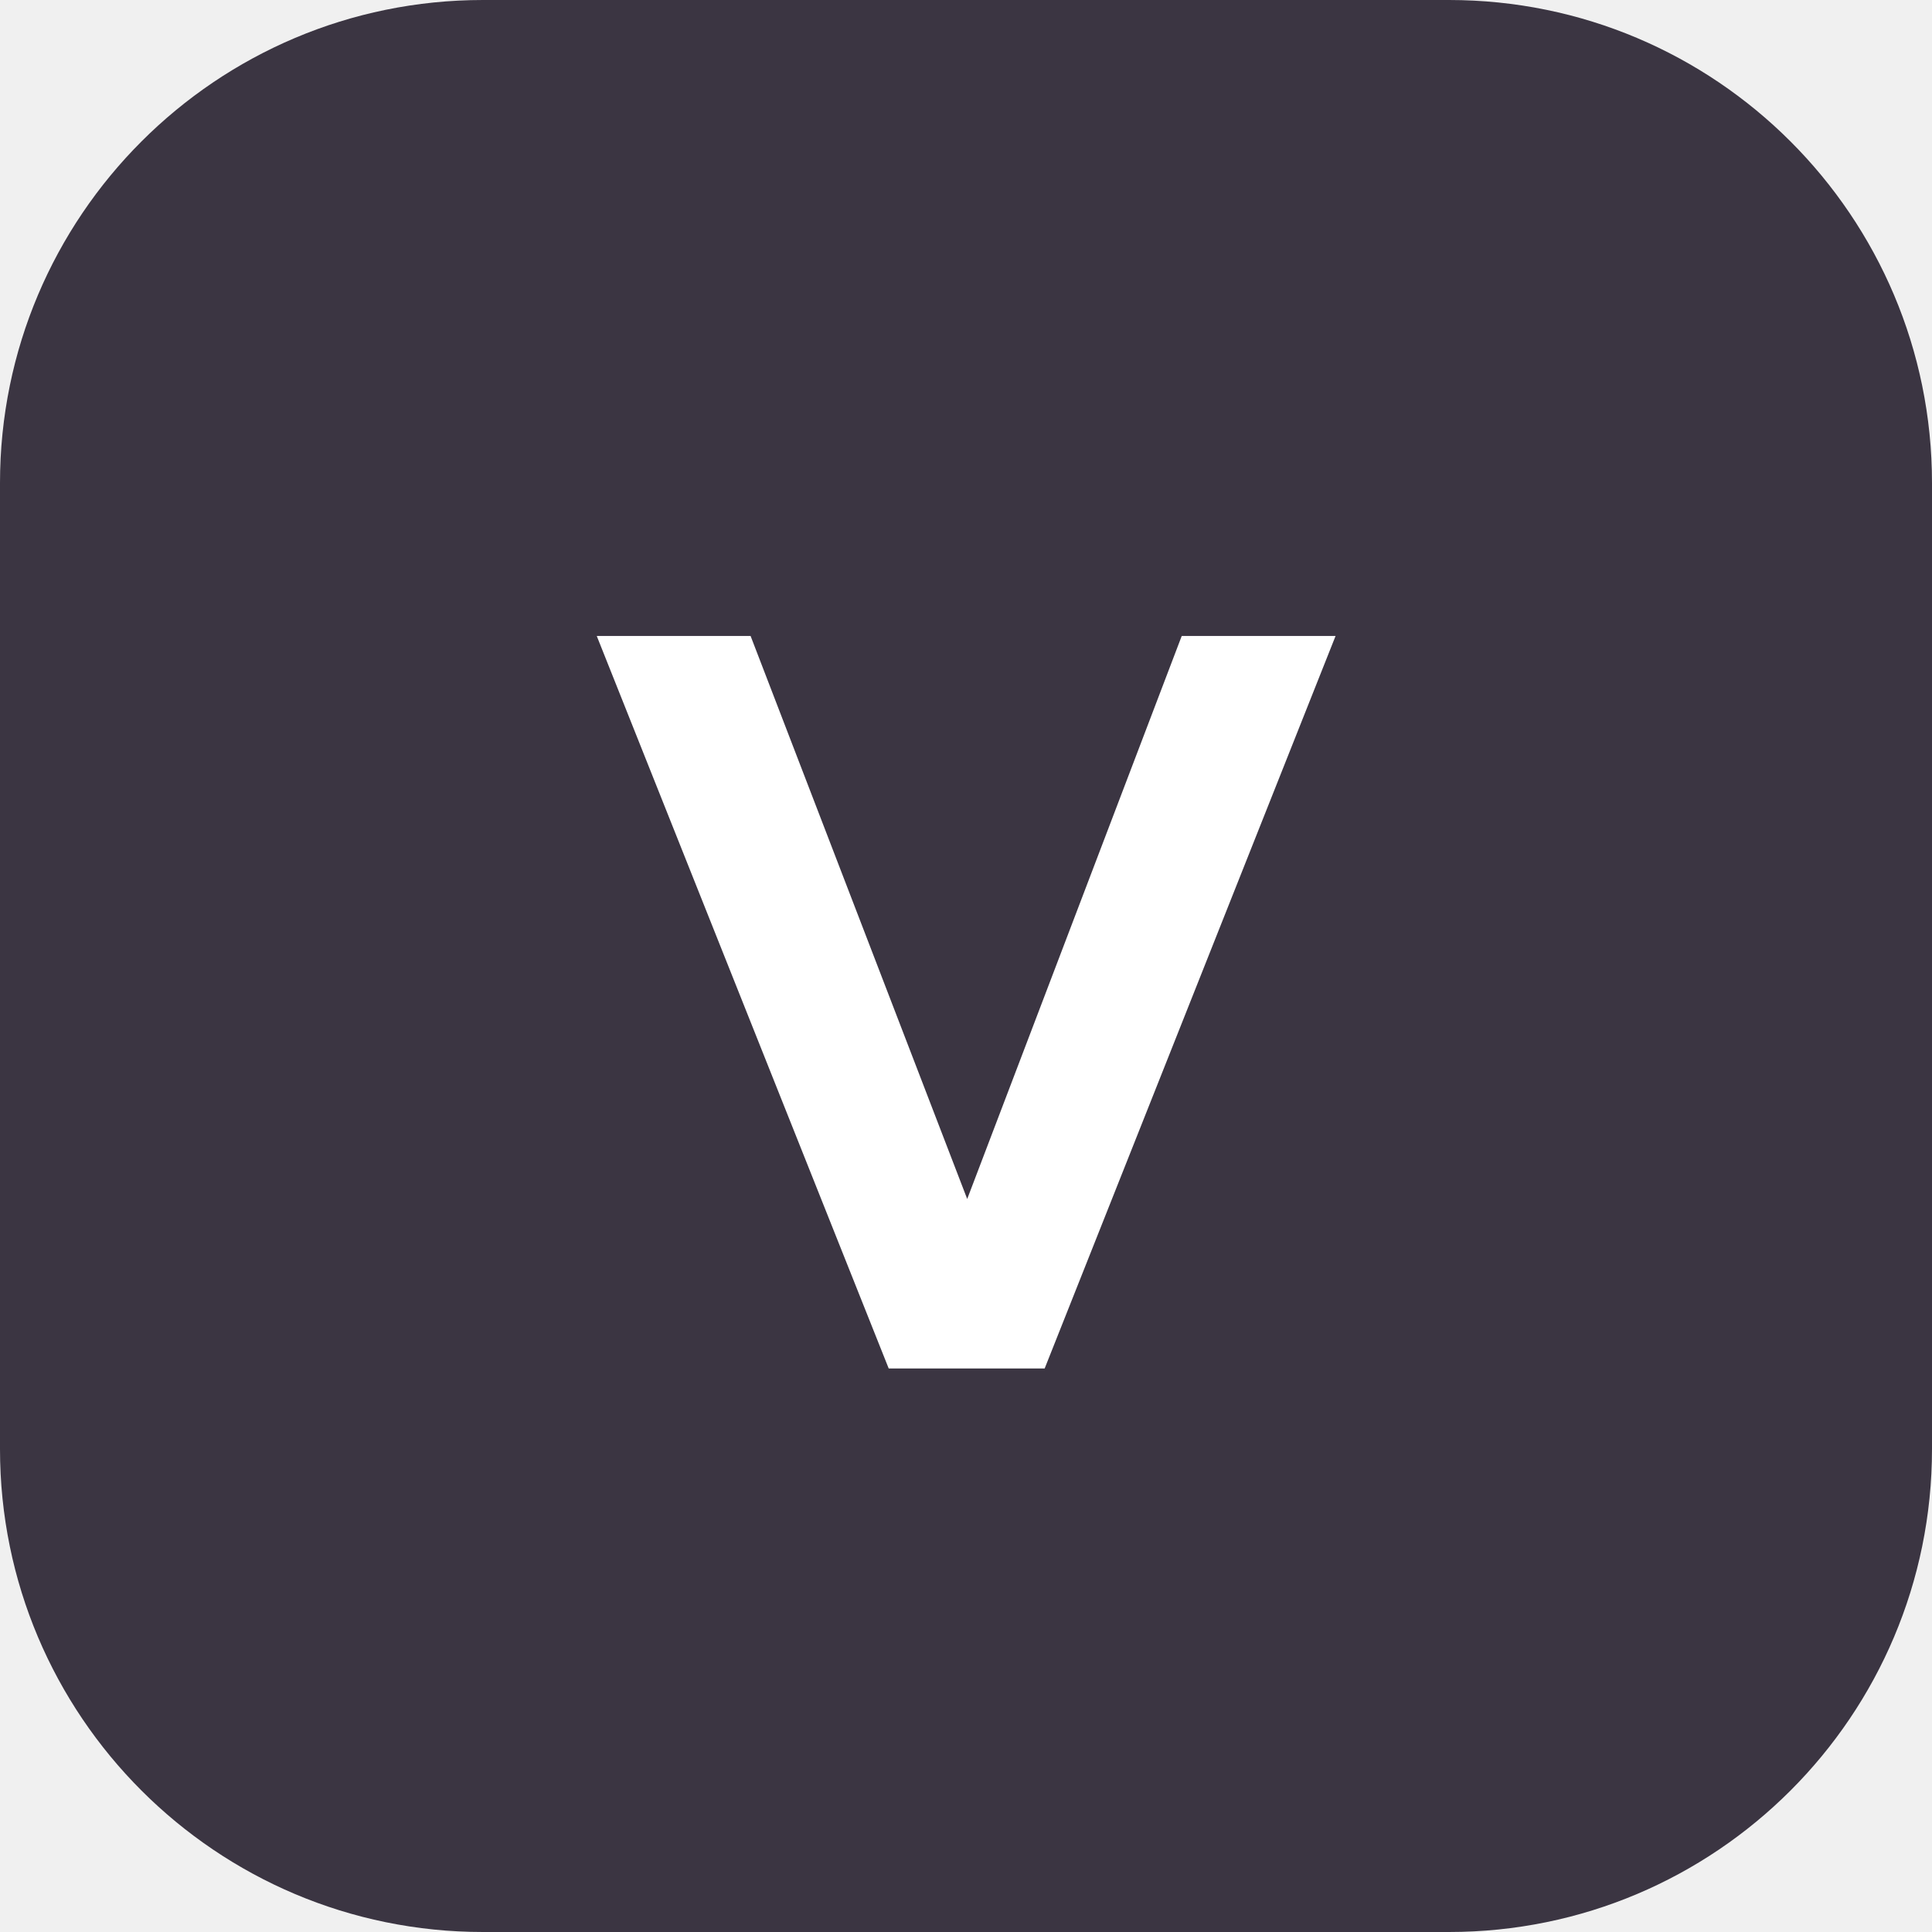
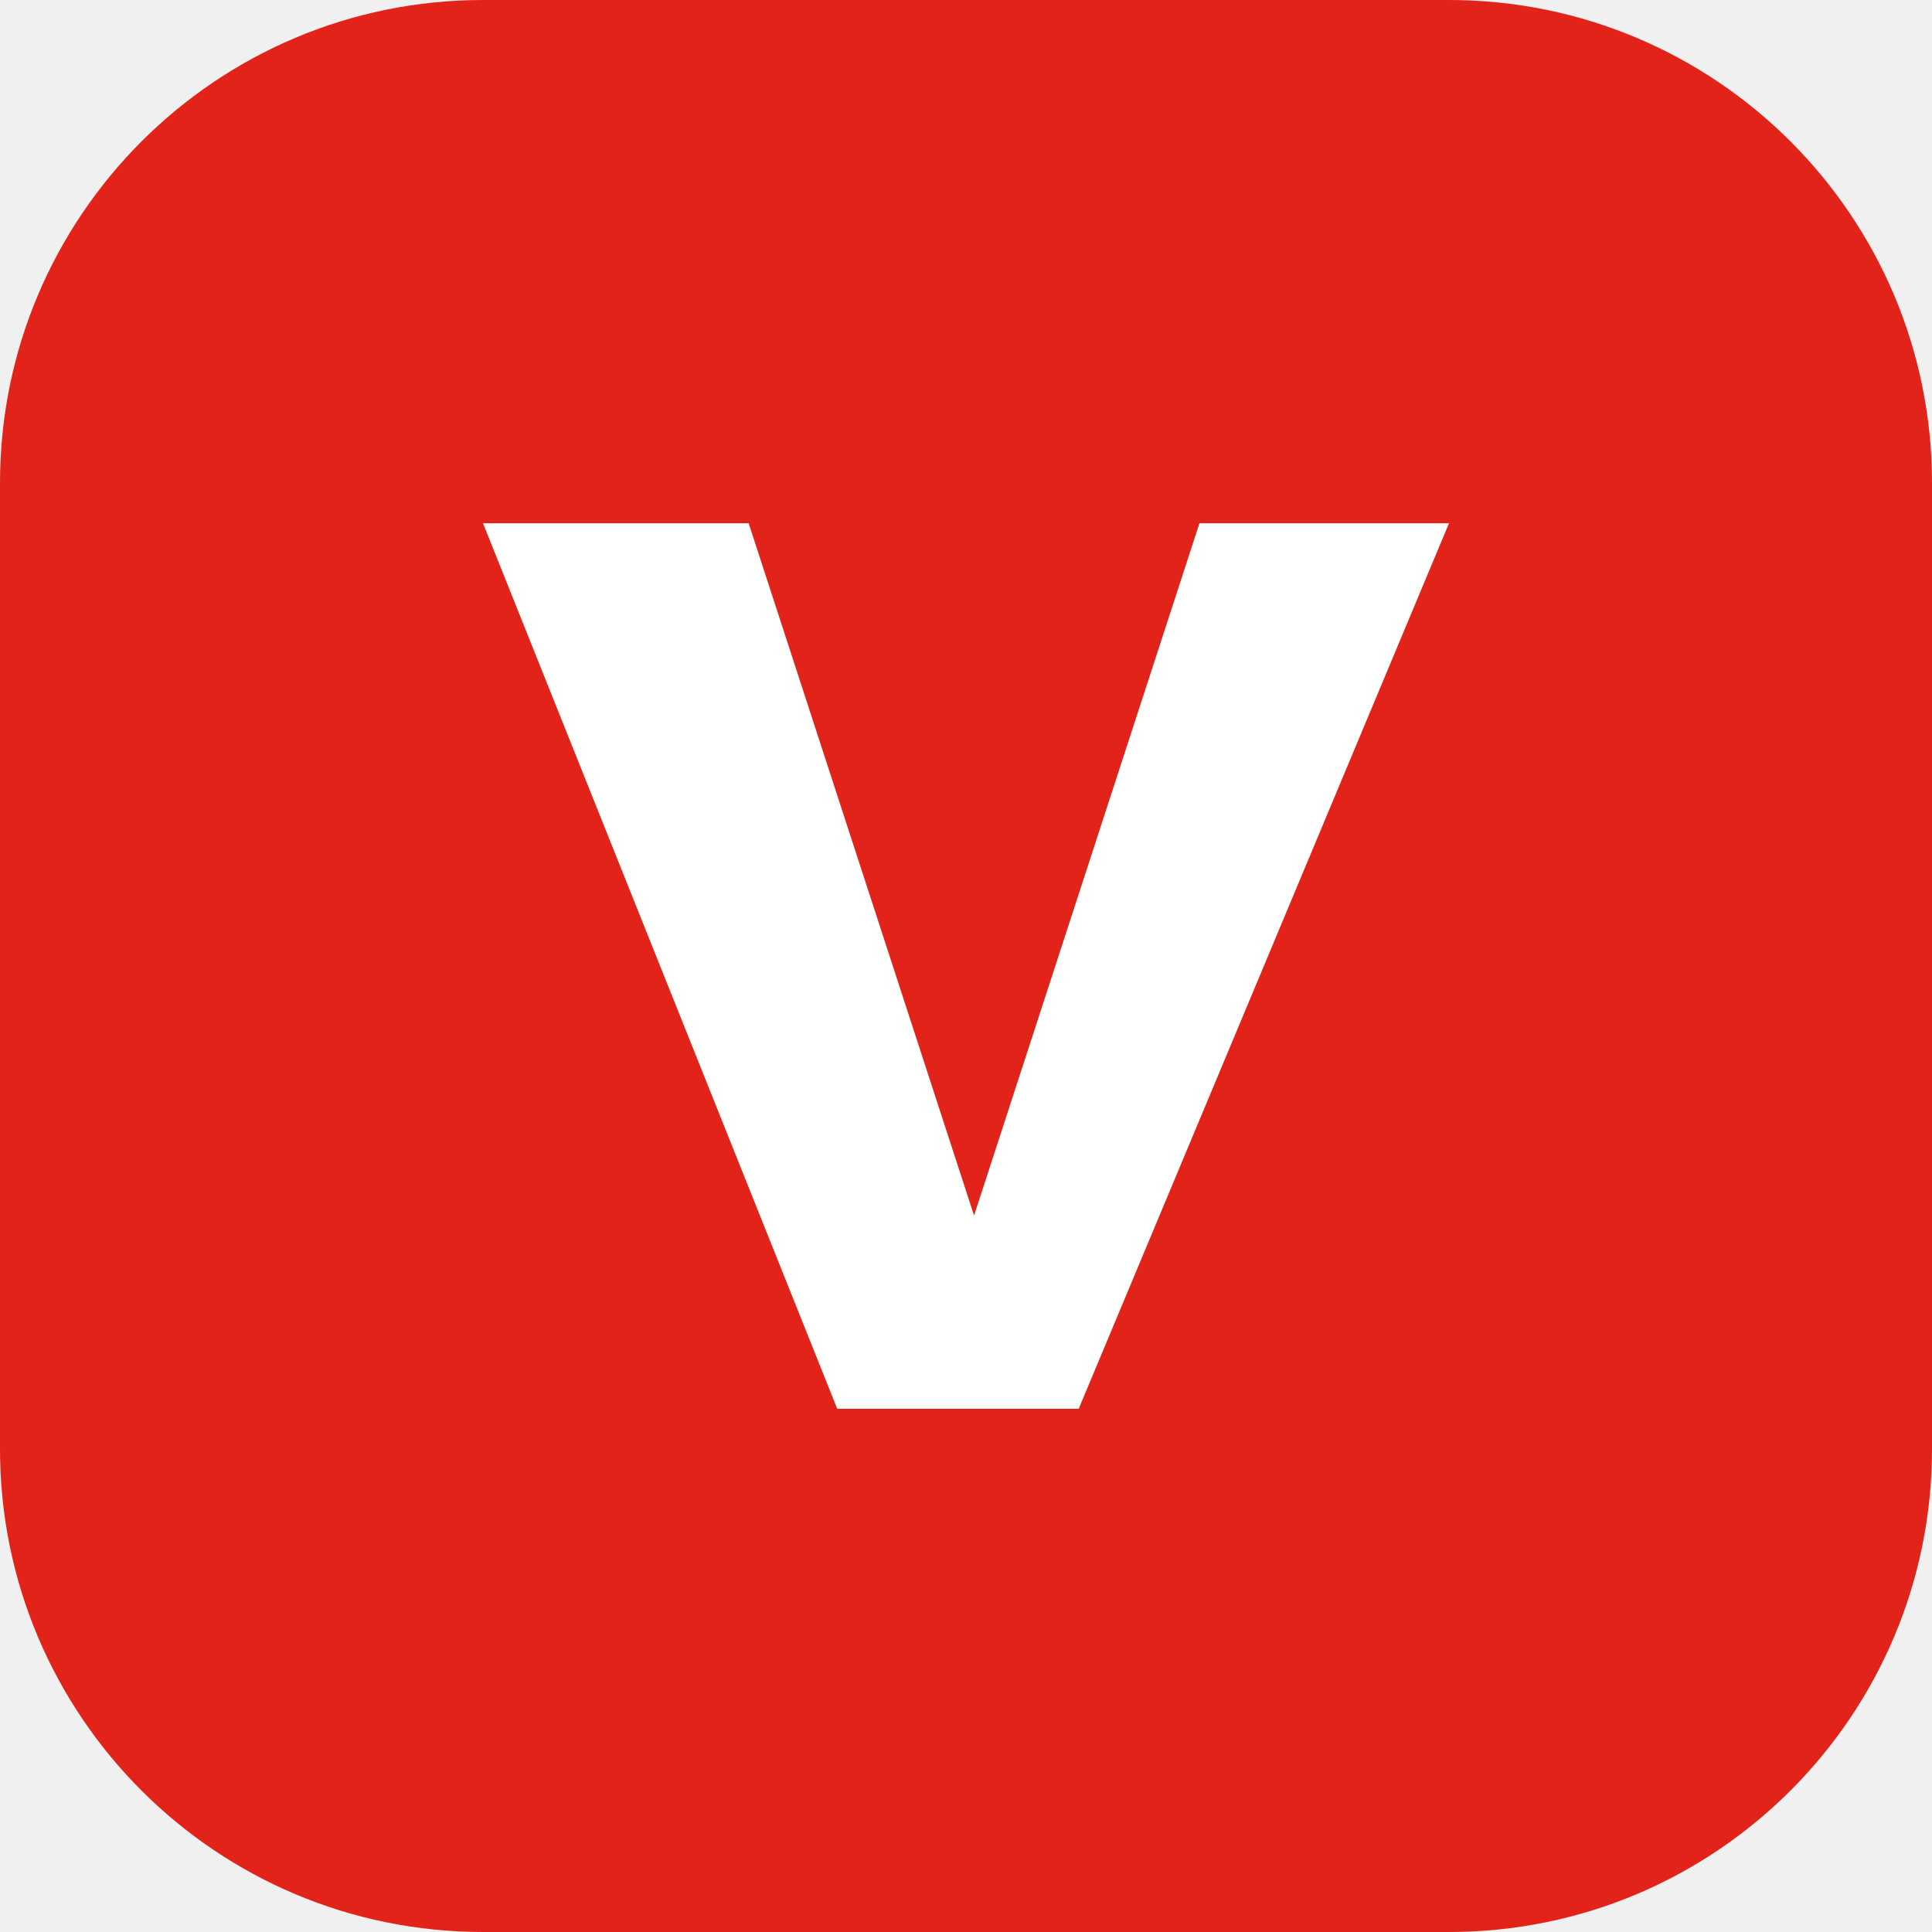
<svg xmlns="http://www.w3.org/2000/svg" width="24" height="24" viewBox="0 0 24 24" fill="none">
-   <rect width="24" height="24" rx="6" fill="#3B3542" />
-   <path d="M11.04 17L7.413 7.9H9.324L12.015 14.894L14.68 7.9H16.591L12.977 17H11.04Z" fill="white" />
+   <rect width="24" height="24" rx="6" fill="#E2231A" />
+   <path d="M6 6.5h3.3l2.8 8.6 2.8-8.6H18l-4.6 11h-3z" fill="#fff" />
</svg>
